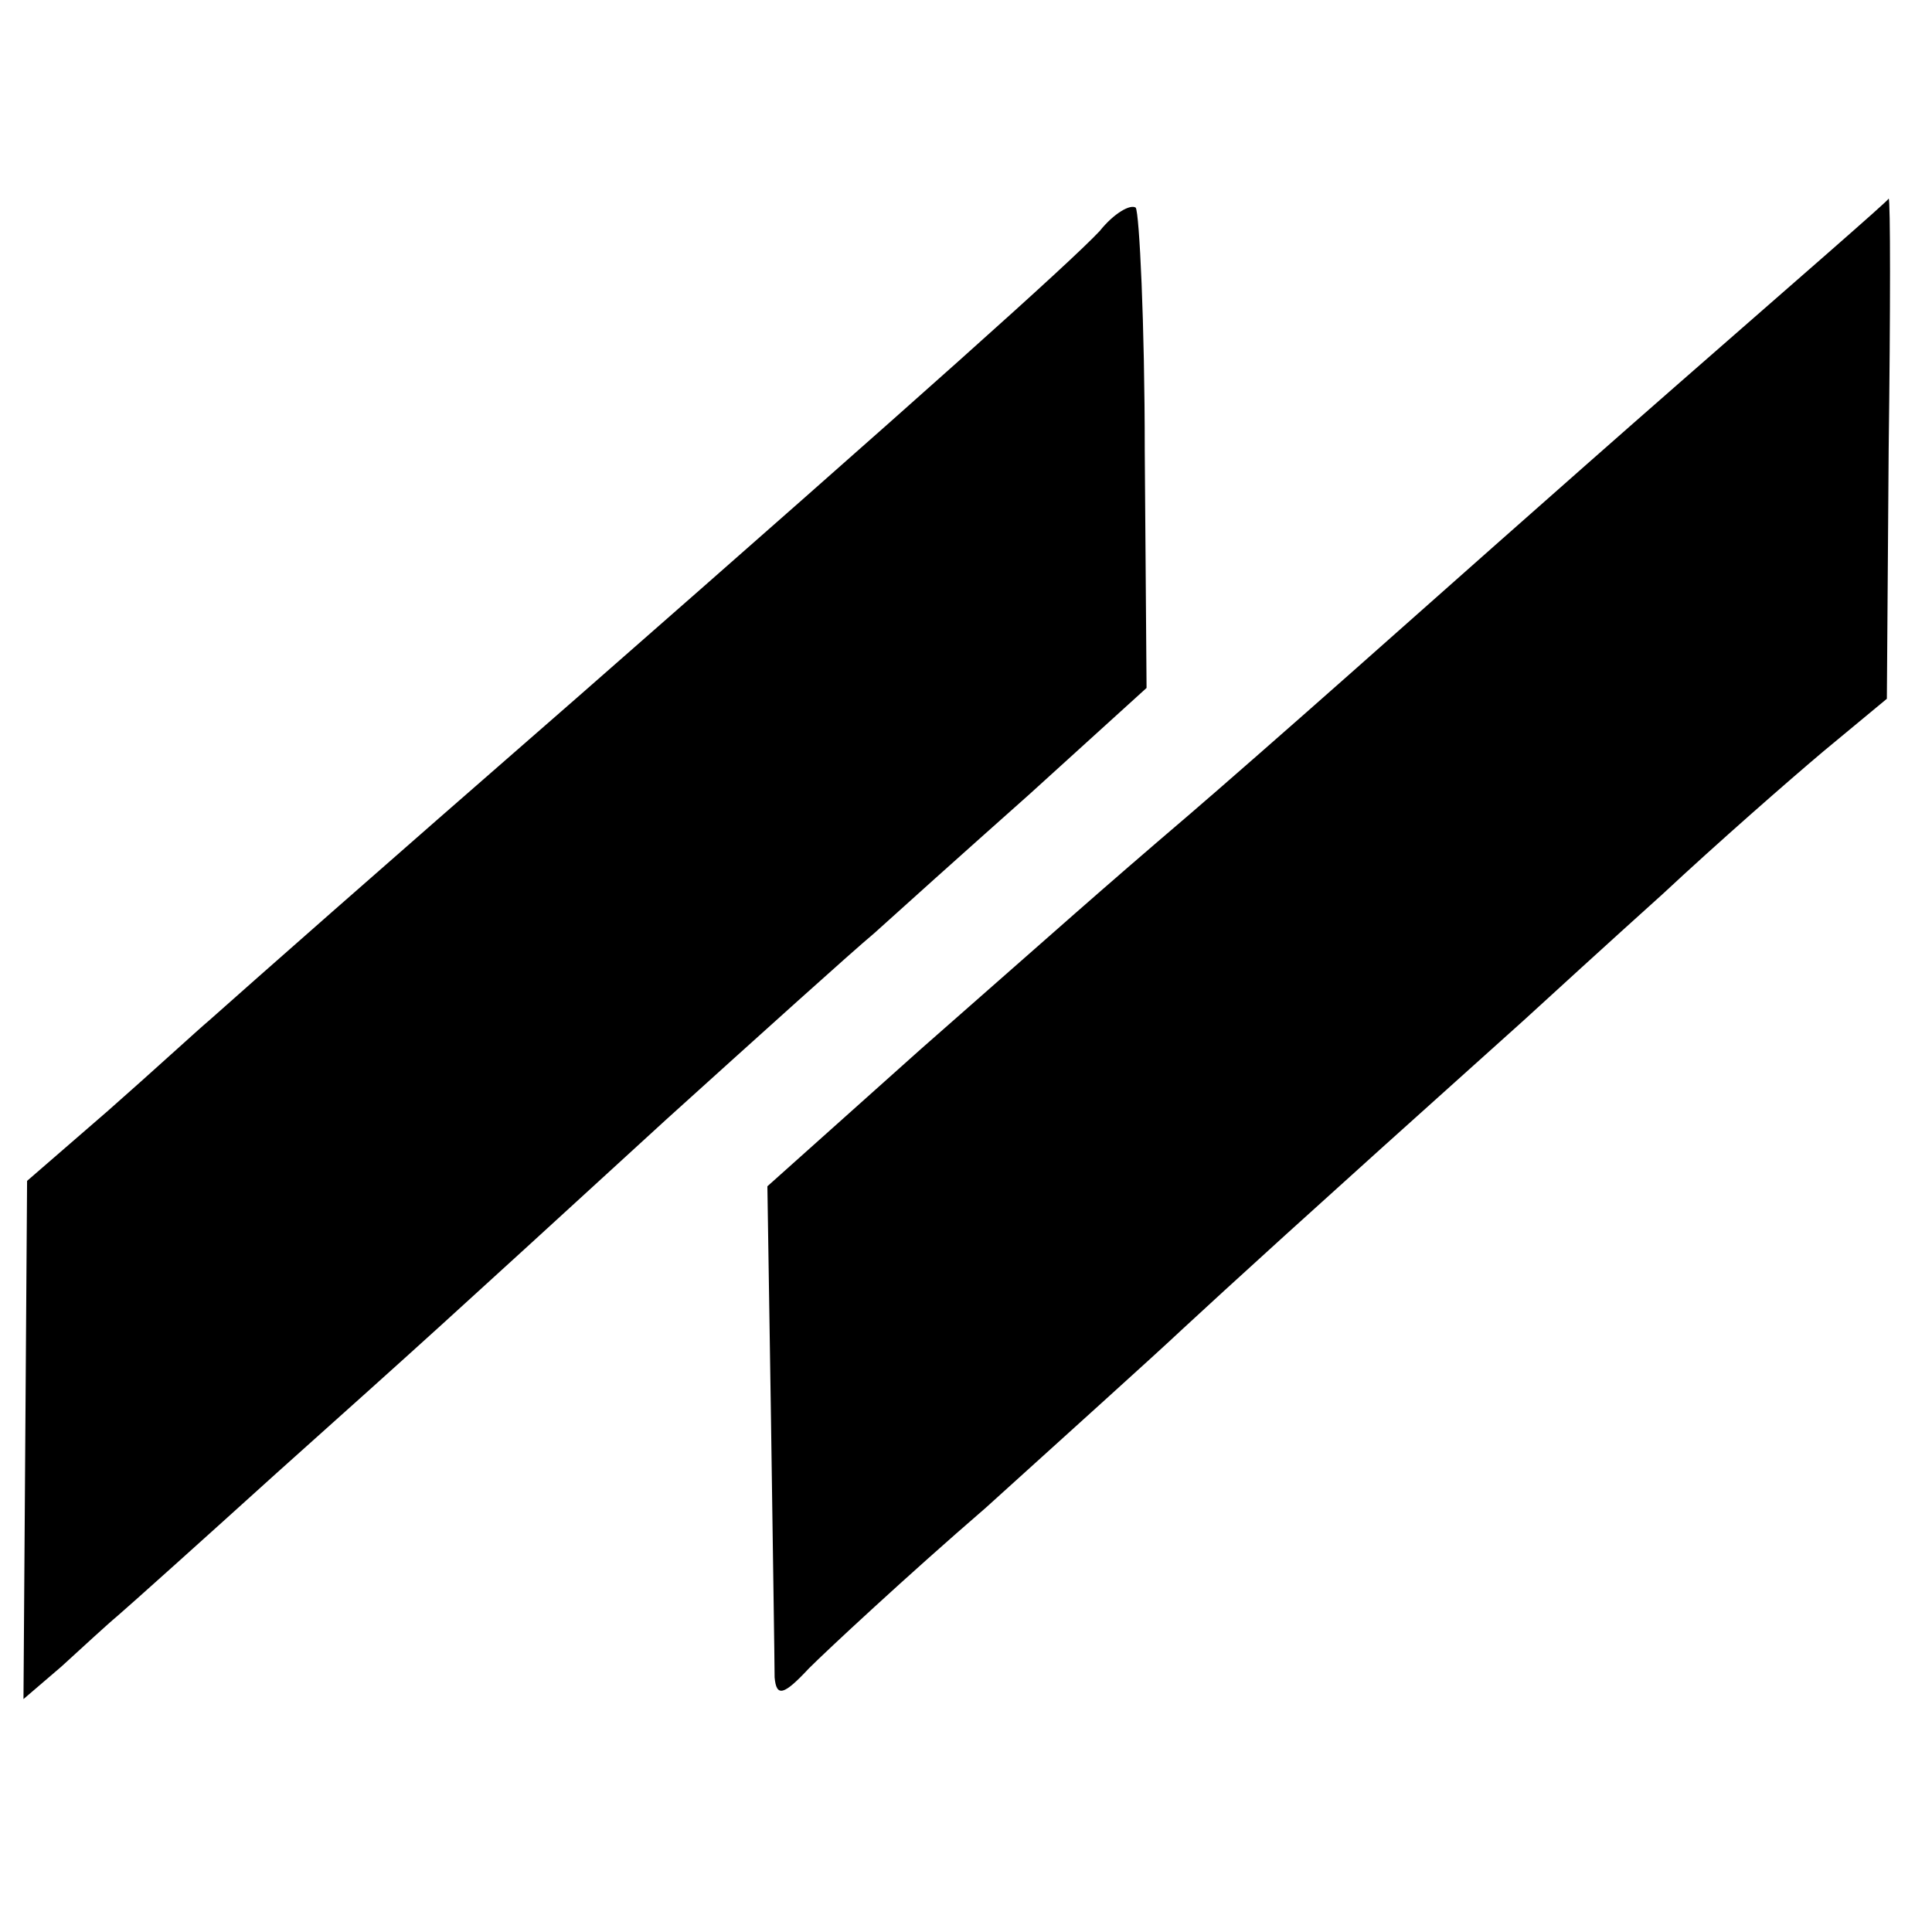
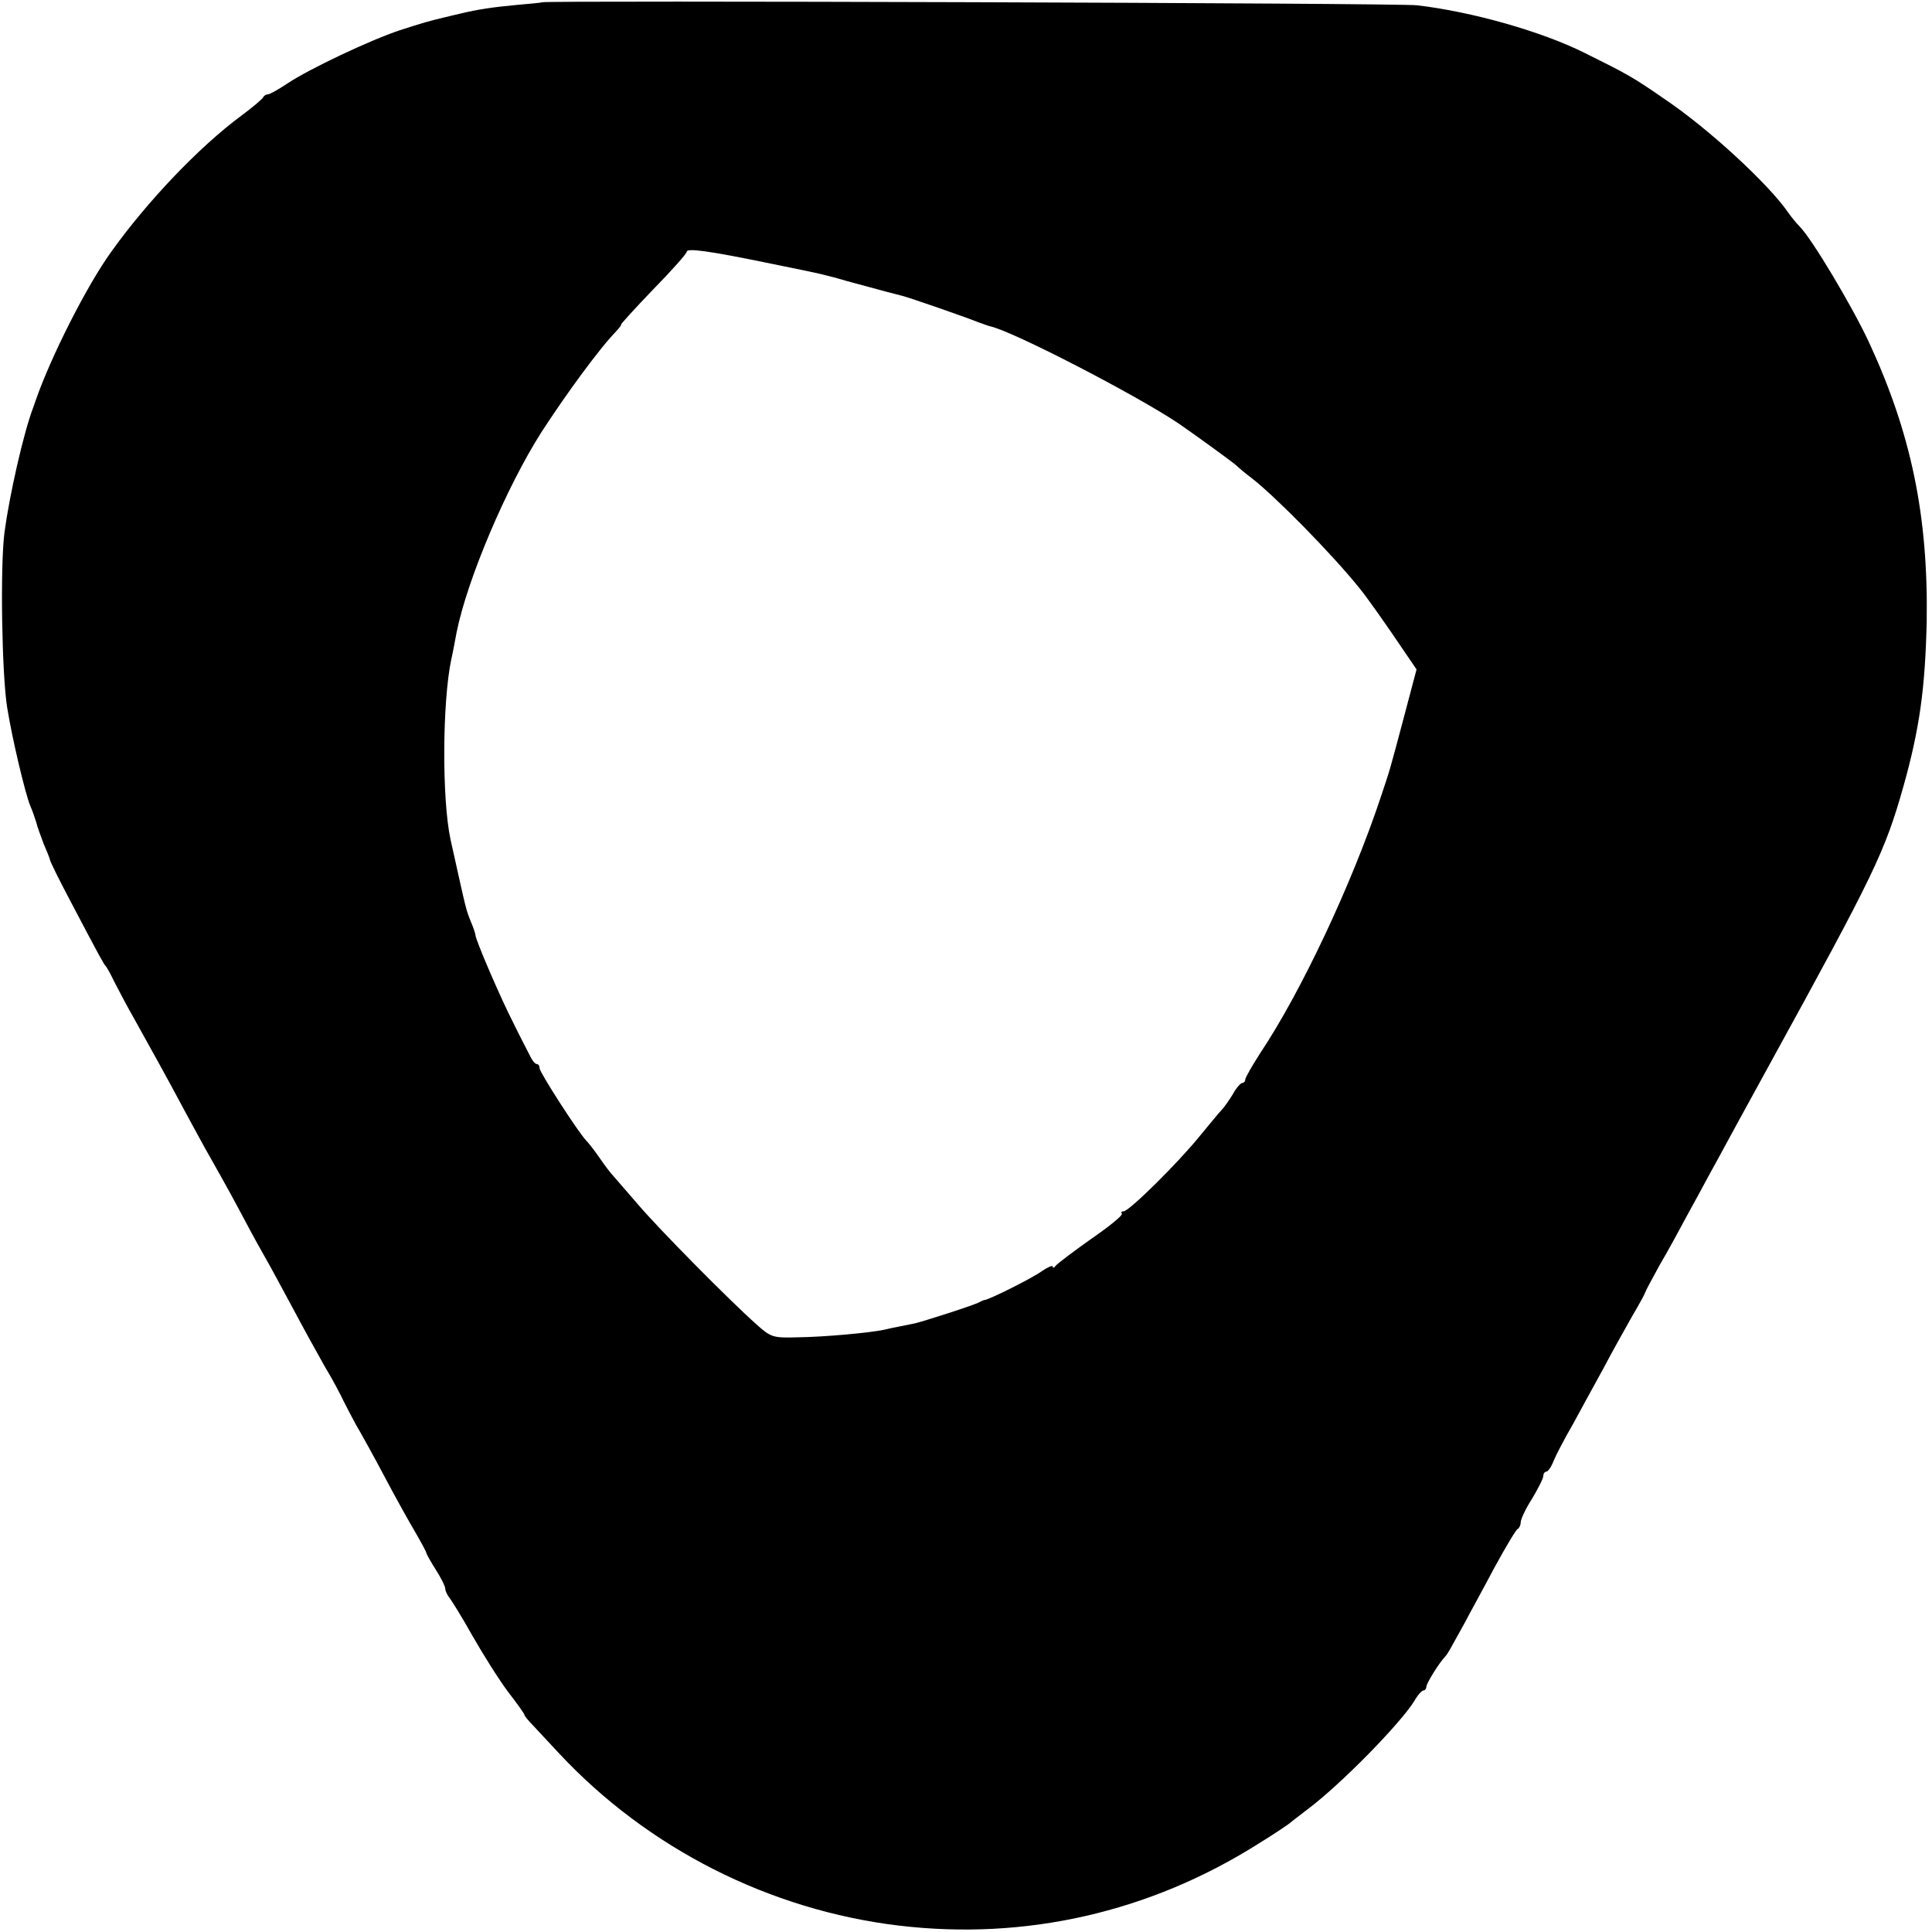
- <svg xmlns="http://www.w3.org/2000/svg" version="1.0" width="107pt" height="107pt" viewBox="0 0 107 107" preserveAspectRatio="xMidYMid meet">
-   <g transform="translate(0,107) scale(0.1,-0.1)" fill="#000000" stroke="none">
-     <path d="M609 942 c-17 -18 -95 -88 -289 -258 -117 -102 -177 -155 -204 -179 -6 -5 -31 -28 -56 -50 l-45 -39 -1 -144 -1 -143 21 18 c11 10 25 23 31 28 7 6 46 41 88 79 86 77 86 77 216 196 52 47 103 93 115 103 11 10 50 45 86 77 l65 59 -1 131 c0 71 -3 132 -5 135 -3 2 -12 -3 -20 -13z" />
-     <path d="M929 857 c-64 -56 -145 -128 -180 -159 -35 -31 -75 -66 -89 -78 -55 -47 -68 -59 -150 -131 l-85 -76 2 -129 c1 -71 2 -135 2 -143 1 -11 5 -10 19 5 10 10 54 51 98 89 43 39 92 83 109 99 26 24 63 58 189 171 12 11 47 43 77 70 30 28 70 63 89 79 l35 29 1 138 c1 77 1 139 0 139 0 -1 -53 -47 -117 -103z" />
+ <svg xmlns="http://www.w3.org/2000/svg" version="1.0" width="512pt" height="512pt" viewBox="0 0 512 512" preserveAspectRatio="xMidYMid meet">
+   <g transform="translate(0,512) scale(0.1,-0.1)" fill="#000000" stroke="none">
+     <path d="M1437 5114 c-1 -1 -31 -4 -67 -7 -65 -6 -104 -12 -150 -23 -14 -3 -33 -8 -42 -10 -42 -10 -56 -14 -118 -34 -81 -27 -241 -103 -298 -141 -24 -16 -47 -29 -52 -29 -4 0 -10 -3 -12 -7 -2 -5 -28 -27 -59 -50 -111 -82 -249 -227 -344 -360 -65 -90 -160 -278 -200 -393 -1 -3 -4 -12 -7 -20 -26 -68 -63 -233 -76 -330 -12 -91 -7 -379 7 -465 14 -87 48 -228 61 -260 5 -11 12 -31 16 -44 3 -13 13 -39 20 -58 8 -18 15 -36 16 -40 0 -5 24 -53 53 -108 82 -156 90 -170 95 -175 3 -3 13 -21 22 -40 10 -19 32 -62 51 -95 46 -83 87 -156 137 -250 24 -44 52 -96 63 -115 51 -90 67 -120 99 -180 19 -36 44 -81 55 -100 11 -19 41 -75 68 -125 26 -49 65 -120 86 -157 22 -36 43 -77 49 -90 6 -12 21 -41 33 -63 13 -22 48 -85 77 -140 29 -55 66 -121 82 -148 15 -26 28 -50 28 -53 0 -2 11 -22 25 -44 14 -22 25 -44 25 -50 0 -6 5 -16 10 -23 6 -7 34 -52 62 -102 28 -49 70 -116 94 -148 24 -31 44 -59 44 -62 0 -2 10 -15 23 -28 12 -13 43 -46 68 -73 236 -253 559 -416 901 -457 335 -40 665 35 953 217 44 27 82 53 85 56 3 3 23 18 45 35 87 65 244 225 283 287 9 16 20 28 24 28 4 0 8 5 8 10 0 9 35 65 50 80 3 3 10 14 16 25 6 11 22 40 36 65 13 25 49 90 78 145 30 55 58 102 62 103 4 2 8 10 8 18 0 7 13 36 30 62 16 27 30 54 30 61 0 6 4 11 8 11 4 0 13 12 19 28 6 15 29 59 51 97 21 39 58 106 82 150 23 44 58 106 76 138 19 32 34 60 34 62 0 2 17 34 38 72 22 37 57 102 79 143 23 41 54 100 71 130 16 30 80 147 142 260 278 506 305 562 354 735 43 153 58 260 62 440 4 278 -41 497 -154 740 -44 94 -150 272 -183 305 -8 8 -22 25 -31 38 -52 75 -210 221 -326 299 -85 59 -100 67 -213 123 -112 56 -297 109 -444 126 -47 6 -2311 13 -2318 8z m593 -690 c69 -14 132 -27 140 -29 8 -2 42 -10 75 -20 96 -26 129 -35 146 -39 20 -5 167 -56 199 -69 14 -5 30 -11 35 -12 62 -14 388 -183 498 -257 41 -28 143 -102 154 -112 6 -6 24 -21 40 -33 62 -48 212 -200 286 -292 19 -23 74 -101 121 -171 l30 -44 -32 -121 c-41 -154 -37 -140 -62 -215 -77 -232 -212 -519 -321 -682 -21 -33 -39 -64 -39 -69 0 -5 -4 -9 -8 -9 -4 0 -16 -13 -25 -30 -10 -16 -23 -35 -30 -42 -7 -7 -32 -38 -57 -68 -59 -73 -188 -200 -202 -200 -6 0 -8 -3 -5 -6 4 -4 -33 -34 -81 -67 -48 -34 -90 -66 -94 -71 -4 -6 -8 -7 -8 -3 0 5 -13 -1 -28 -11 -24 -18 -138 -75 -152 -77 -3 0 -9 -3 -15 -6 -11 -7 -139 -48 -170 -56 -11 -2 -29 -6 -40 -8 -11 -2 -30 -6 -42 -9 -38 -8 -156 -19 -228 -20 -67 -2 -72 0 -110 34 -70 62 -259 253 -315 319 -30 35 -60 69 -65 75 -6 6 -22 27 -35 46 -13 19 -30 41 -37 48 -21 22 -123 180 -123 191 0 6 -3 11 -7 11 -5 0 -13 10 -19 23 -6 12 -26 50 -43 85 -35 68 -101 222 -101 234 0 3 -5 19 -12 35 -14 36 -10 20 -54 218 -23 106 -22 364 2 478 3 12 9 44 14 71 28 140 132 385 225 531 65 100 153 221 198 267 9 10 15 18 13 18 -2 0 36 42 85 93 49 50 89 95 89 100 0 10 59 2 210 -29z" />
  </g>
</svg>
